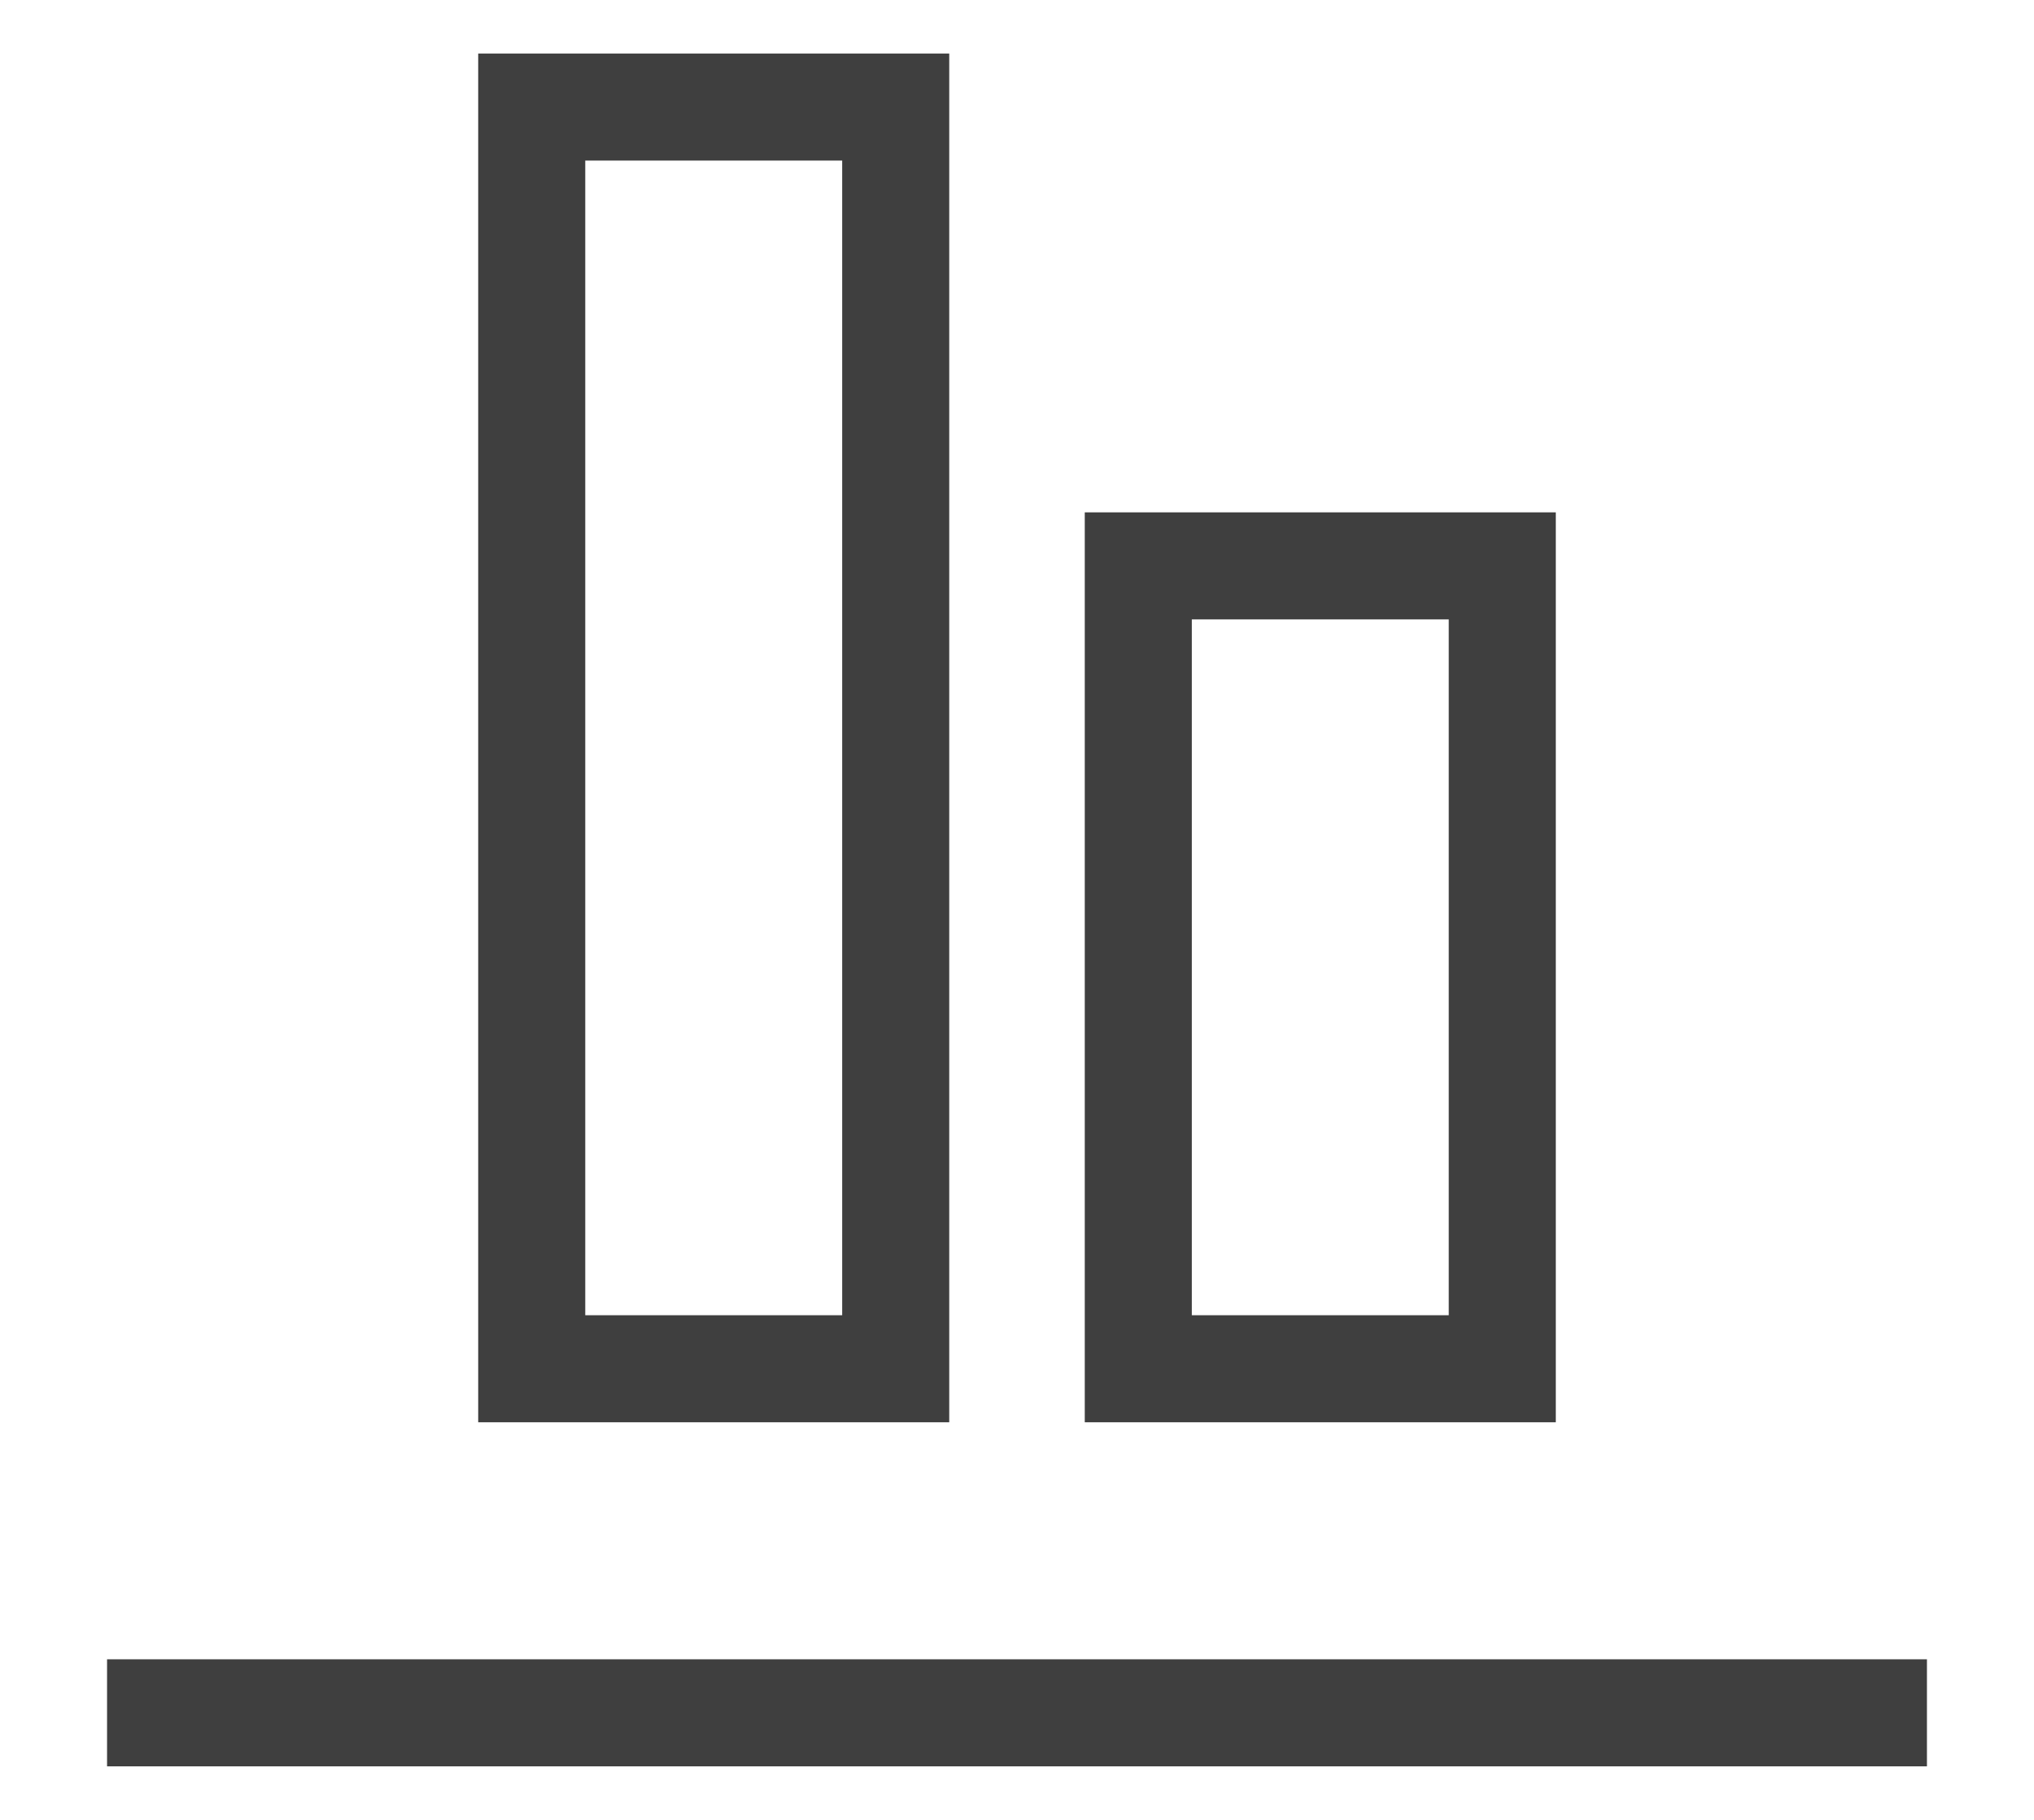
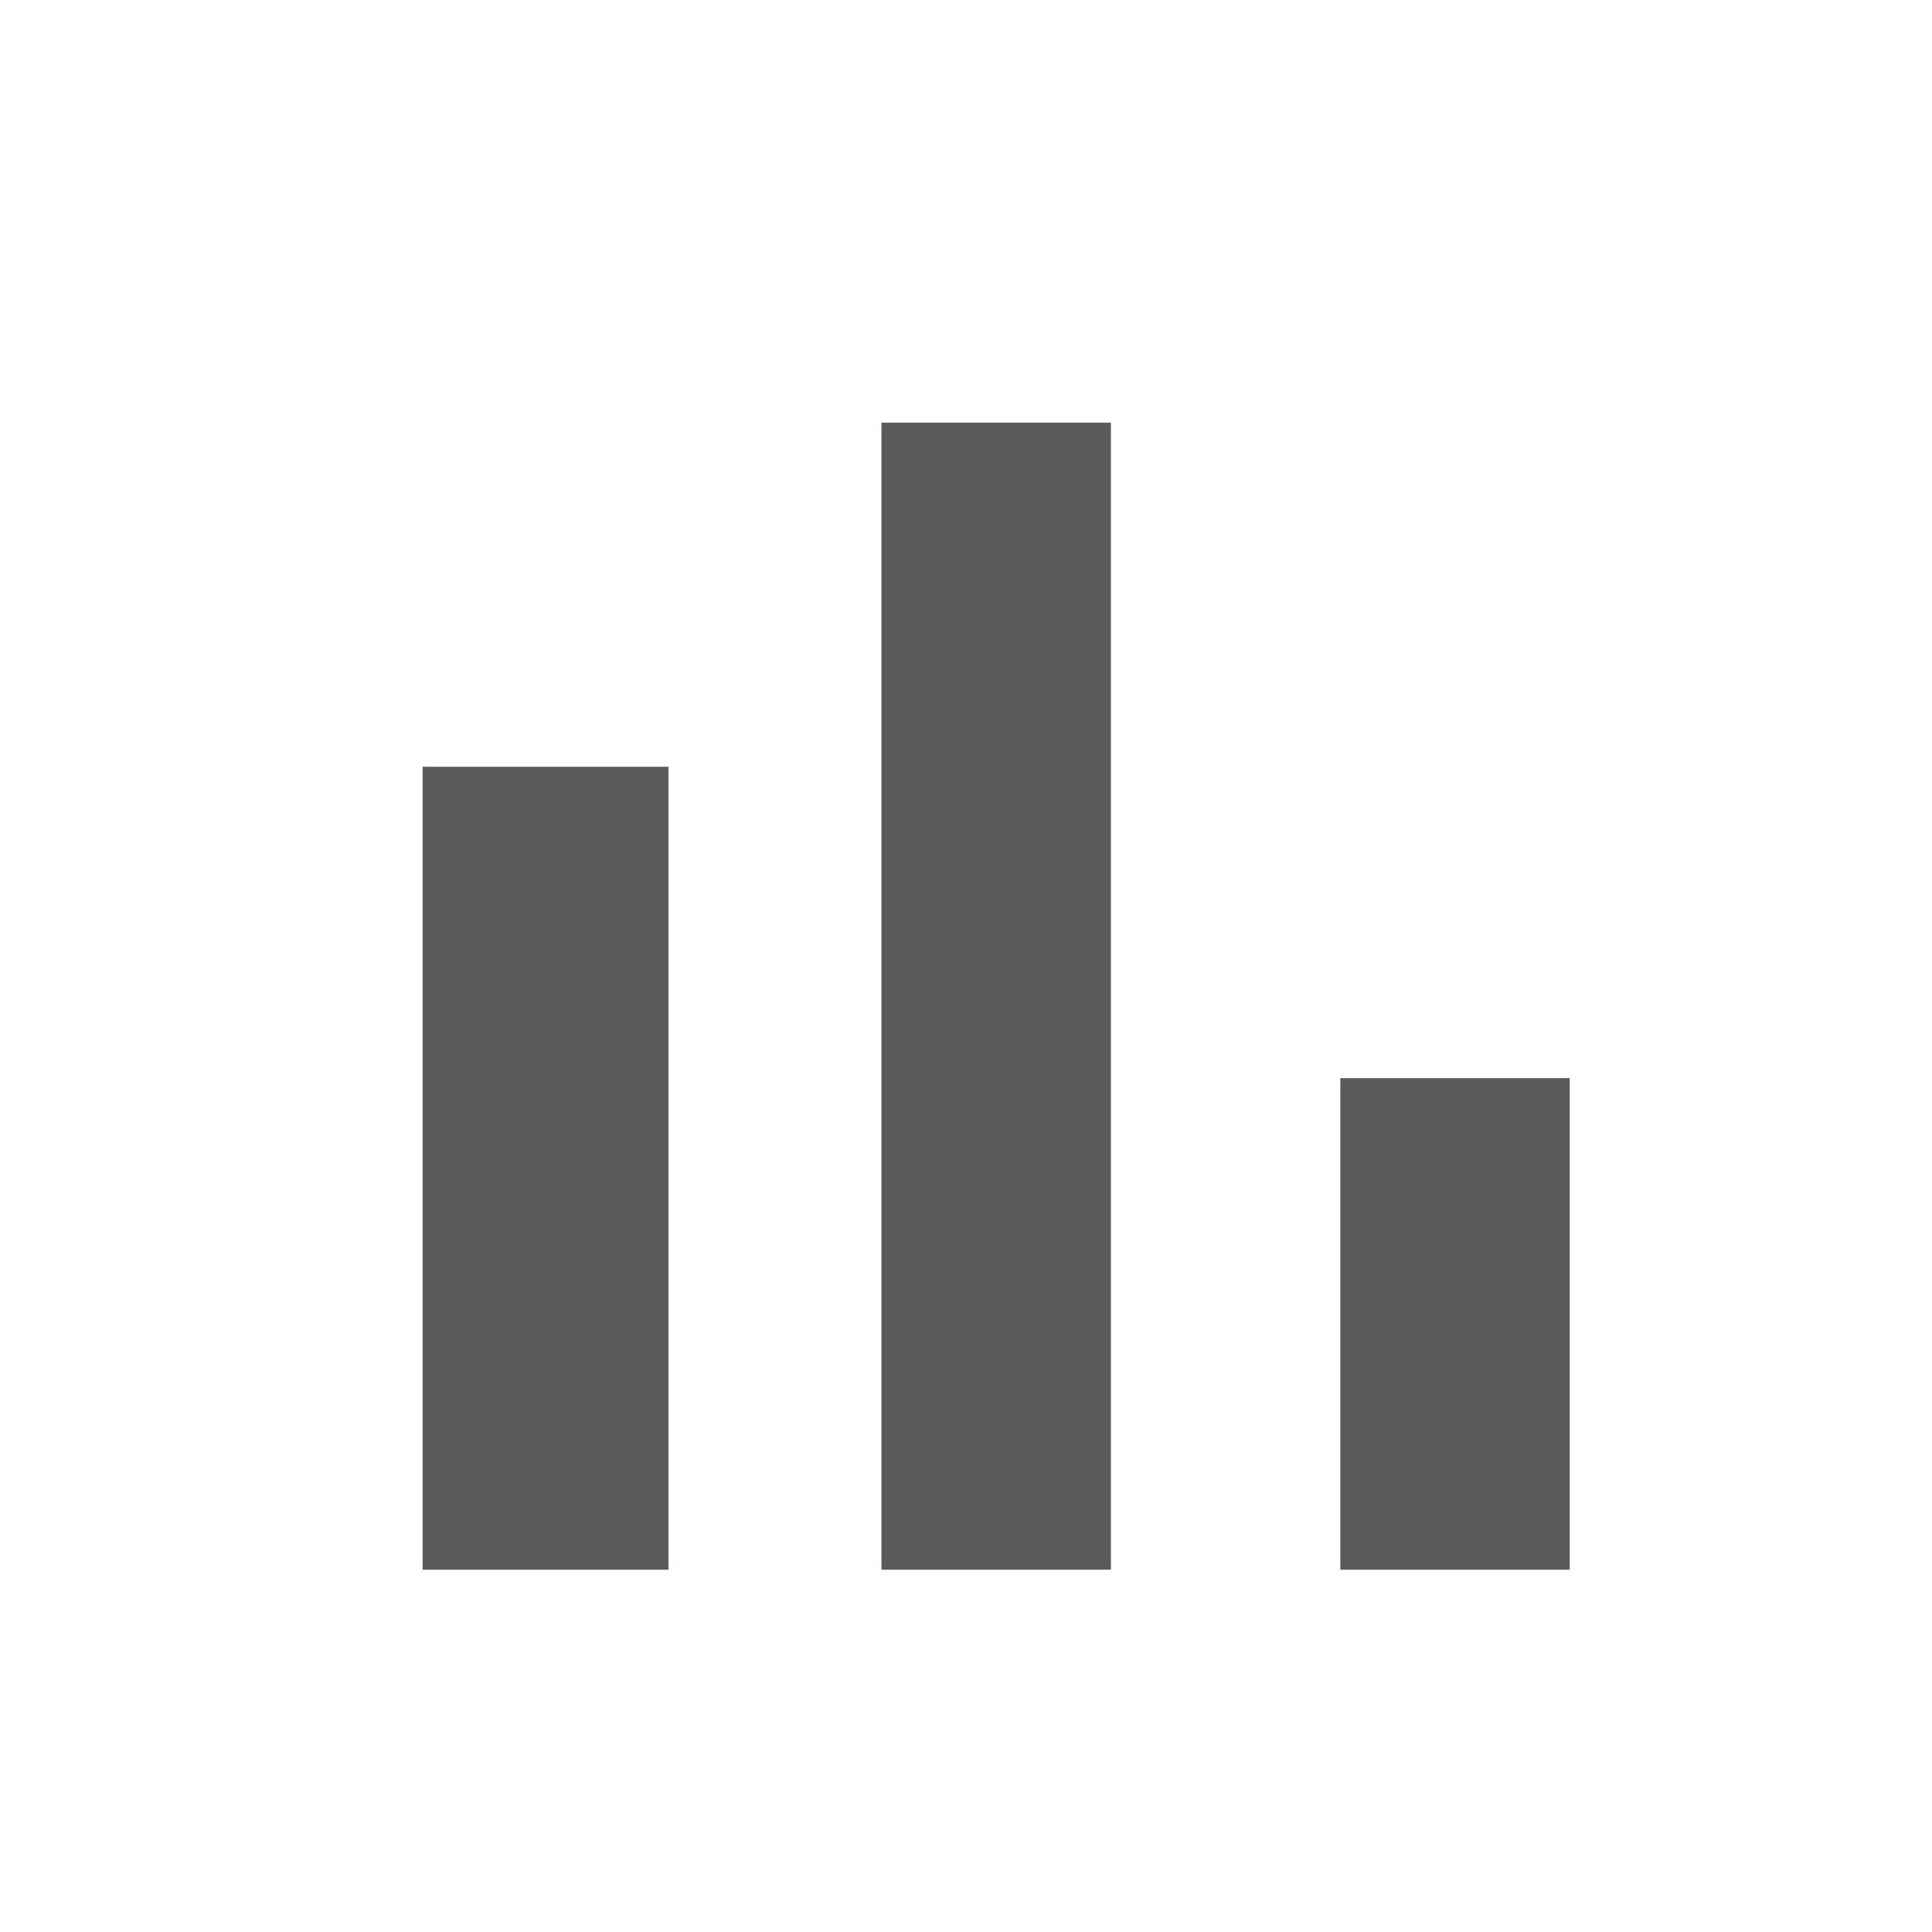
- <svg xmlns="http://www.w3.org/2000/svg" width="19" height="17" viewBox="0 0 19 17" fill="none">
-   <path d="M18 16H1H18ZM14.033 12.786H10.633V5.286H14.033V12.786ZM8.367 12.786H4.967V1H8.367V12.786Z" stroke="#3F3F3F" stroke-linecap="square" />
+ <svg xmlns="http://www.w3.org/2000/svg" width="25" height="25" viewBox="0 0 25 25" fill="none">
+   <path d="M5.469 9.922H8.65V20.312H5.469V9.922ZM11.406 5.469H14.375V20.312H11.406V5.469ZM17.344 13.951H20.312V20.312H17.344V13.951Z" fill="#5A5A5A" />
</svg>
